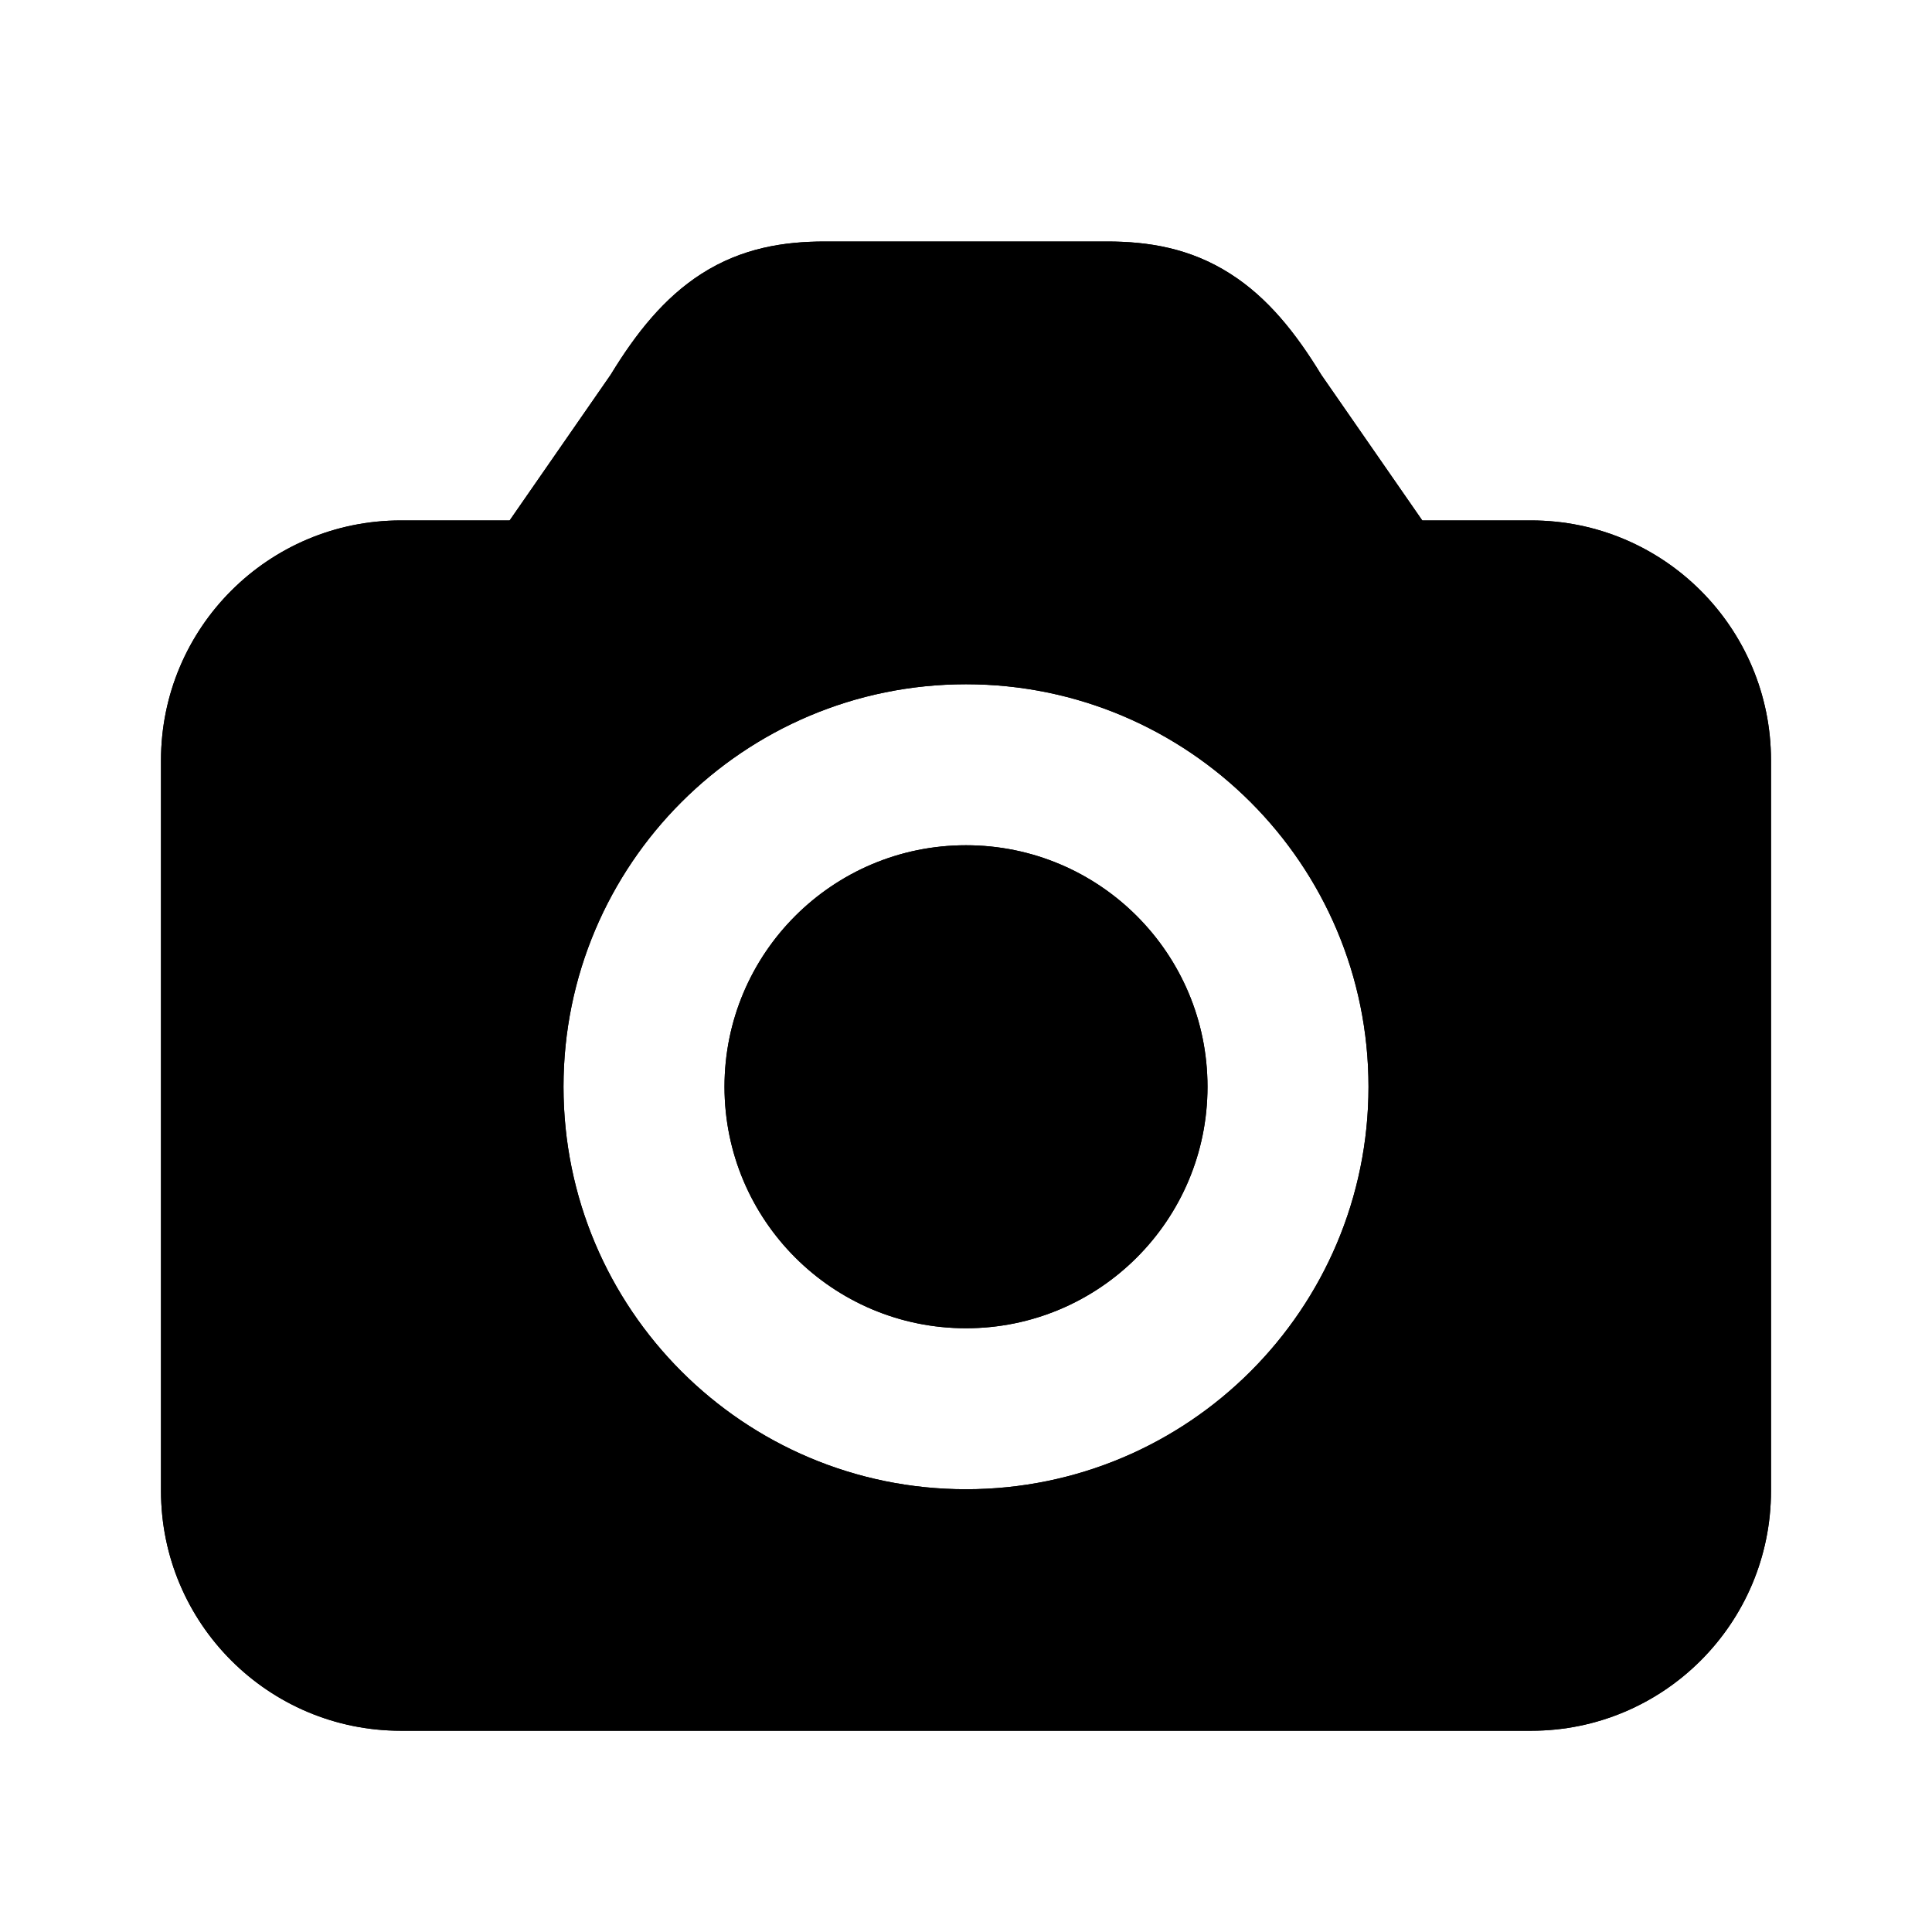
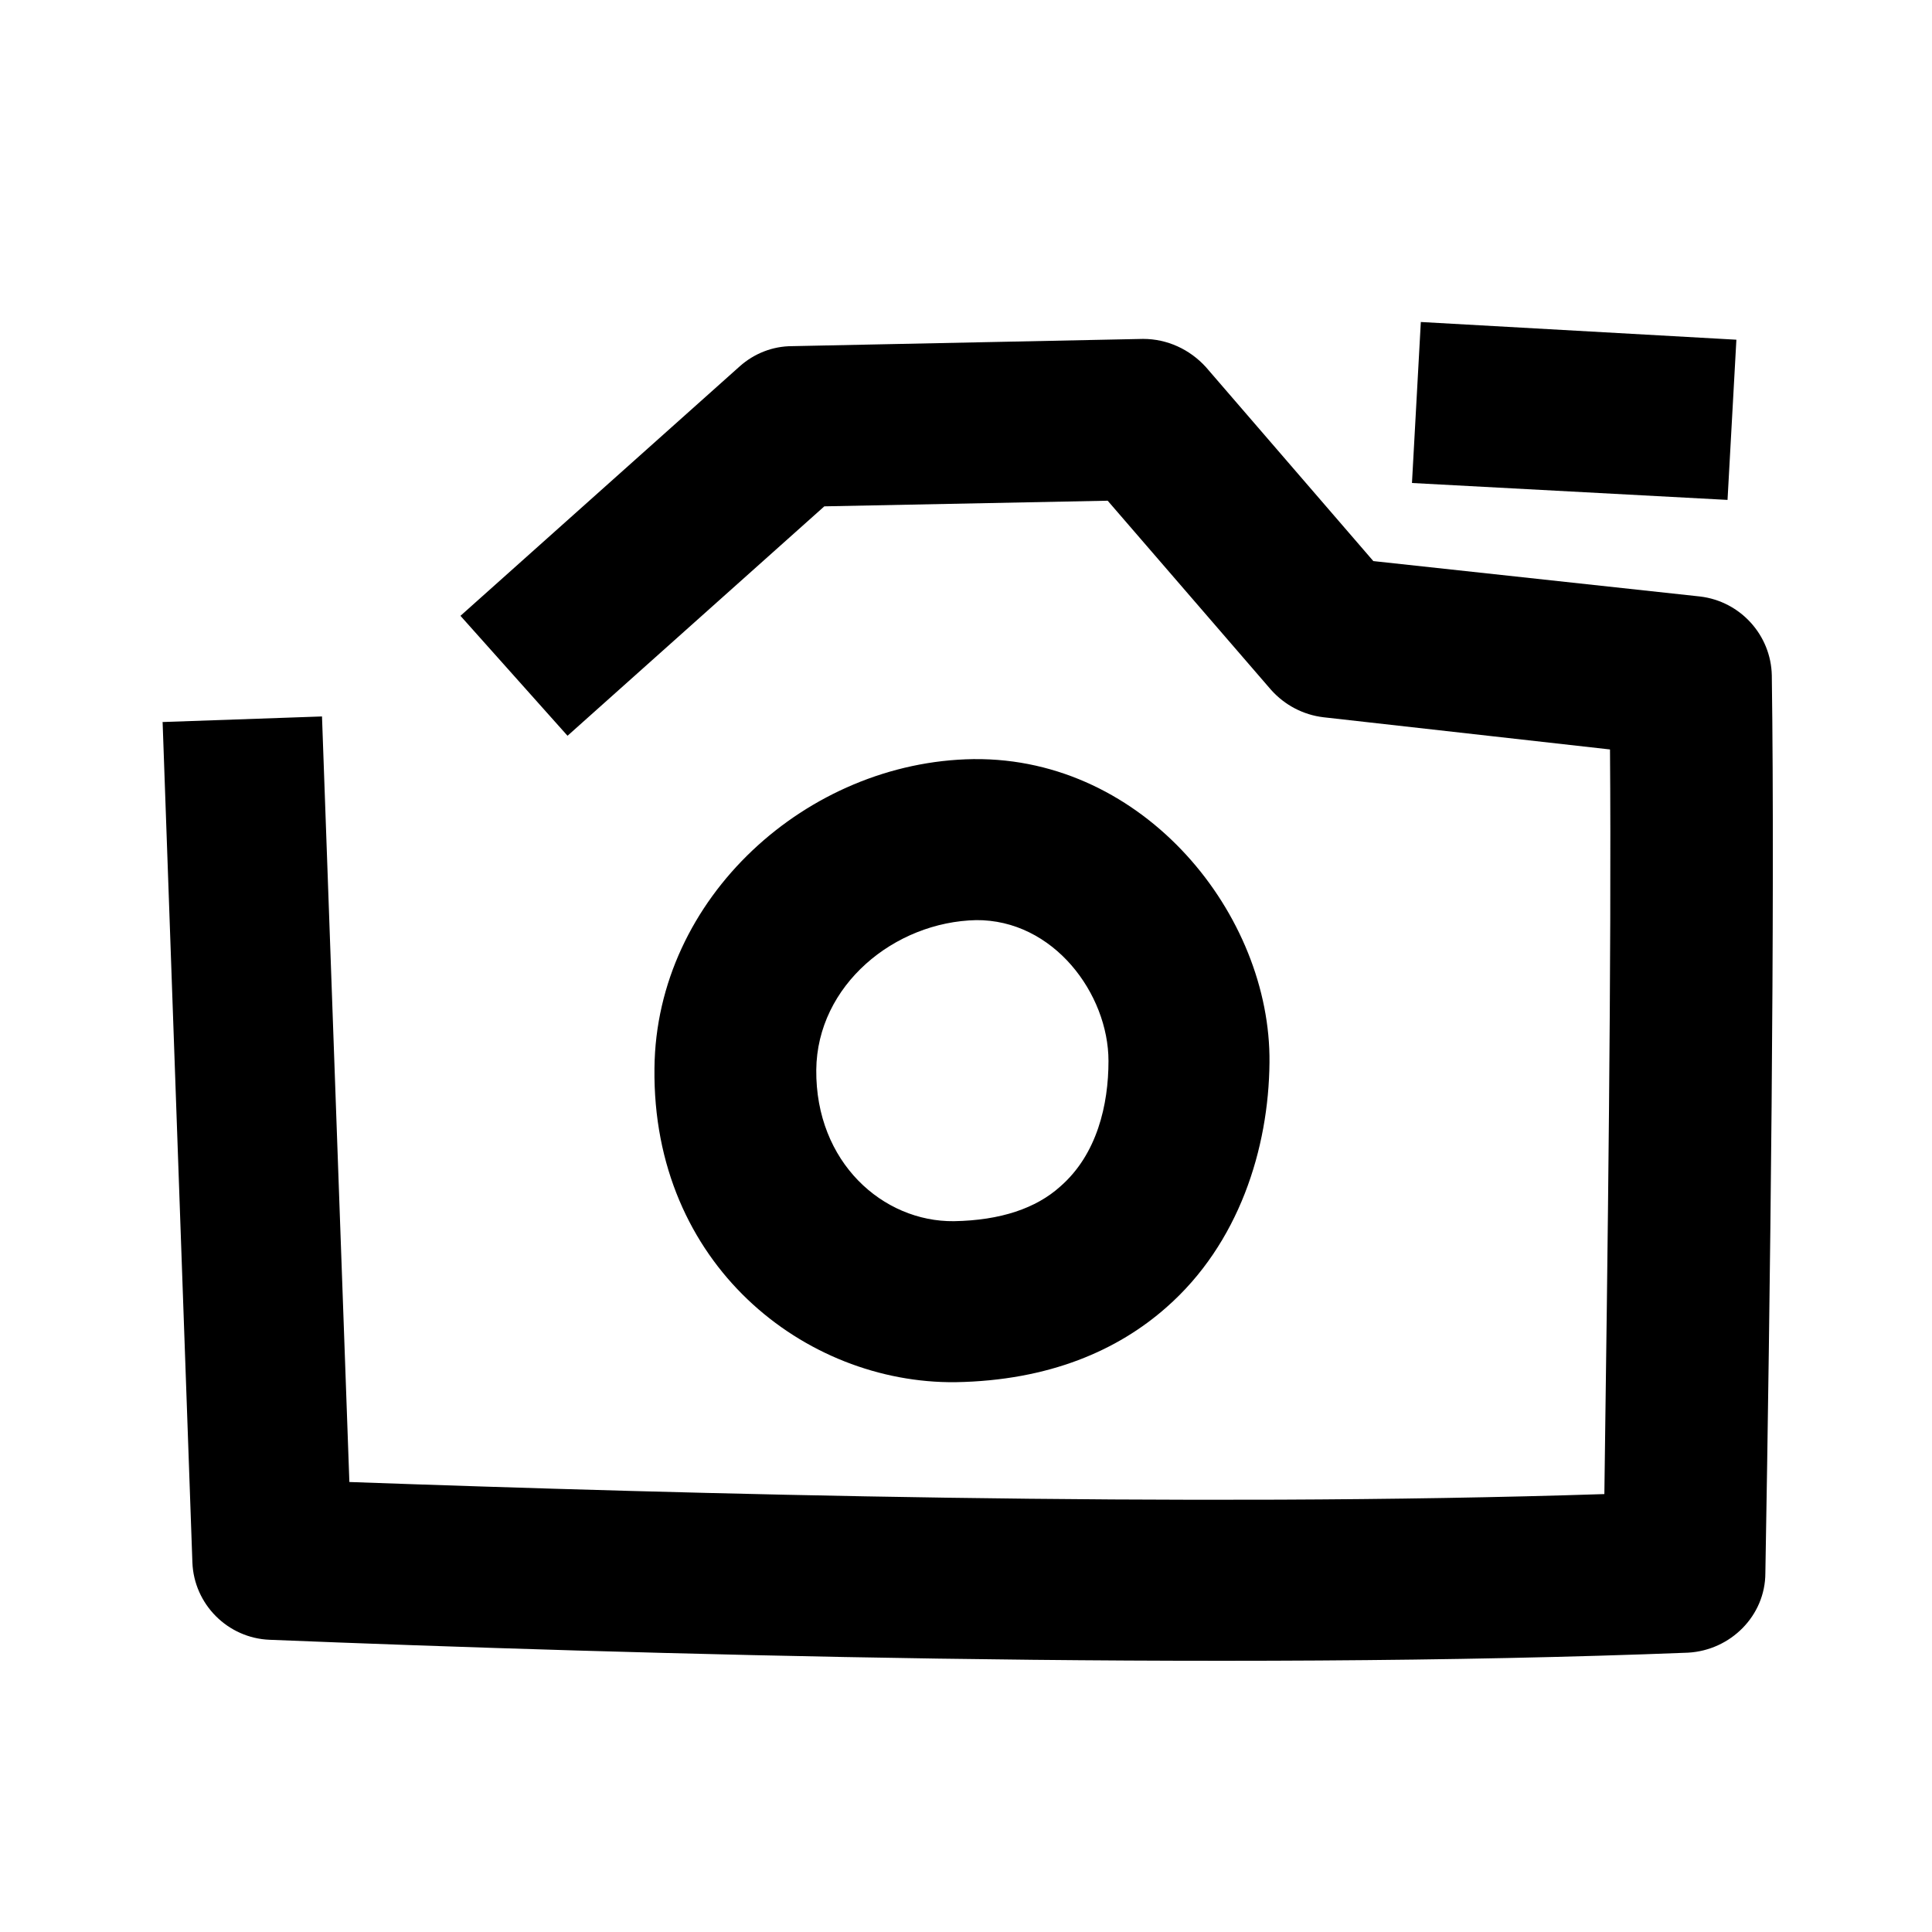
<svg xmlns="http://www.w3.org/2000/svg" width="24" height="24" viewBox="0 0 24 24">
-   <path fill-rule="evenodd" d="M10.246 3c-.507 0-1.029.08-1.53.4-.466.298-.816.74-1.13 1.255l-1.255 1.81H4.98C3.334 6.465 2 7.799 2 9.445v9.075c0 1.646 1.334 2.98 2.98 2.98h14.04c1.646 0 2.98-1.334 2.98-2.98V9.445c0-1.646-1.334-2.98-2.98-2.98h-1.352l-1.255-1.81c-.313-.514-.663-.957-1.13-1.254-.5-.32-1.022-.401-1.529-.401h-3.508zM9 13.5c0-1.657 1.343-3 3-3s3 1.343 3 3-1.343 3-3 3-3-1.343-3-3zm3-5c-2.761 0-5 2.239-5 5s2.239 5 5 5 5-2.239 5-5-2.239-5-5-5z" />
-   <path fill-rule="evenodd" d="M10.246 3c-.507 0-1.029.08-1.53.4-.466.298-.816.74-1.13 1.255l-1.255 1.81H4.98C3.334 6.465 2 7.799 2 9.445v9.075c0 1.646 1.334 2.98 2.98 2.98h14.04c1.646 0 2.98-1.334 2.98-2.98V9.445c0-1.646-1.334-2.98-2.98-2.98h-1.352l-1.255-1.81c-.313-.514-.663-.957-1.13-1.254-.5-.32-1.022-.401-1.529-.401h-3.508zM9 13.5c0-1.657 1.343-3 3-3s3 1.343 3 3-1.343 3-3 3-3-1.343-3-3zm3-5c-2.761 0-5 2.239-5 5s2.239 5 5 5 5-2.239 5-5-2.239-5-5-5z" />
+   <path d="M17.54 6L17.65 4L21.57 4.22L21.46 6.21L17.54 6ZM12.13 11.43C11.11 11.45 10.15 12.24 10.14 13.29C10.13 14.44 10.97 15.18 11.85 15.17C12.43 15.16 12.87 15.01 13.17 14.74C13.63 14.34 13.77 13.72 13.77 13.18C13.77 12.35 13.09 11.42 12.12 11.43H12.13ZM12.1 9.43C14.22 9.41 15.79 11.37 15.77 13.2C15.76 14.27 15.39 15.45 14.49 16.24C13.89 16.77 13.04 17.15 11.87 17.17C10 17.19 8.1 15.71 8.13 13.27C8.15 11.15 10.03 9.46 12.09 9.43H12.1ZM2 8.97L4 8.9L4.34 18.41C8.55 18.56 14.72 18.73 19.93 18.56C19.97 15.6 20.02 11.9 20 9.31L16.44 8.91C16.19 8.88 15.96 8.76 15.79 8.57L13.76 6.22L10.24 6.29L7.05 9.14L5.72 7.65L9.19 4.55C9.37 4.39 9.6 4.3 9.84 4.3L14.2 4.21C14.5 4.21 14.78 4.34 14.98 4.56L17.06 6.97L21.12 7.41C21.62 7.47 22 7.89 22.01 8.39C22.05 11.24 21.99 16.1 21.93 19.54C21.93 20.07 21.5 20.5 20.97 20.53C15.14 20.76 7.81 20.55 3.35 20.37C2.83 20.35 2.41 19.93 2.39 19.41L2.02 8.97H2Z" />
</svg>
